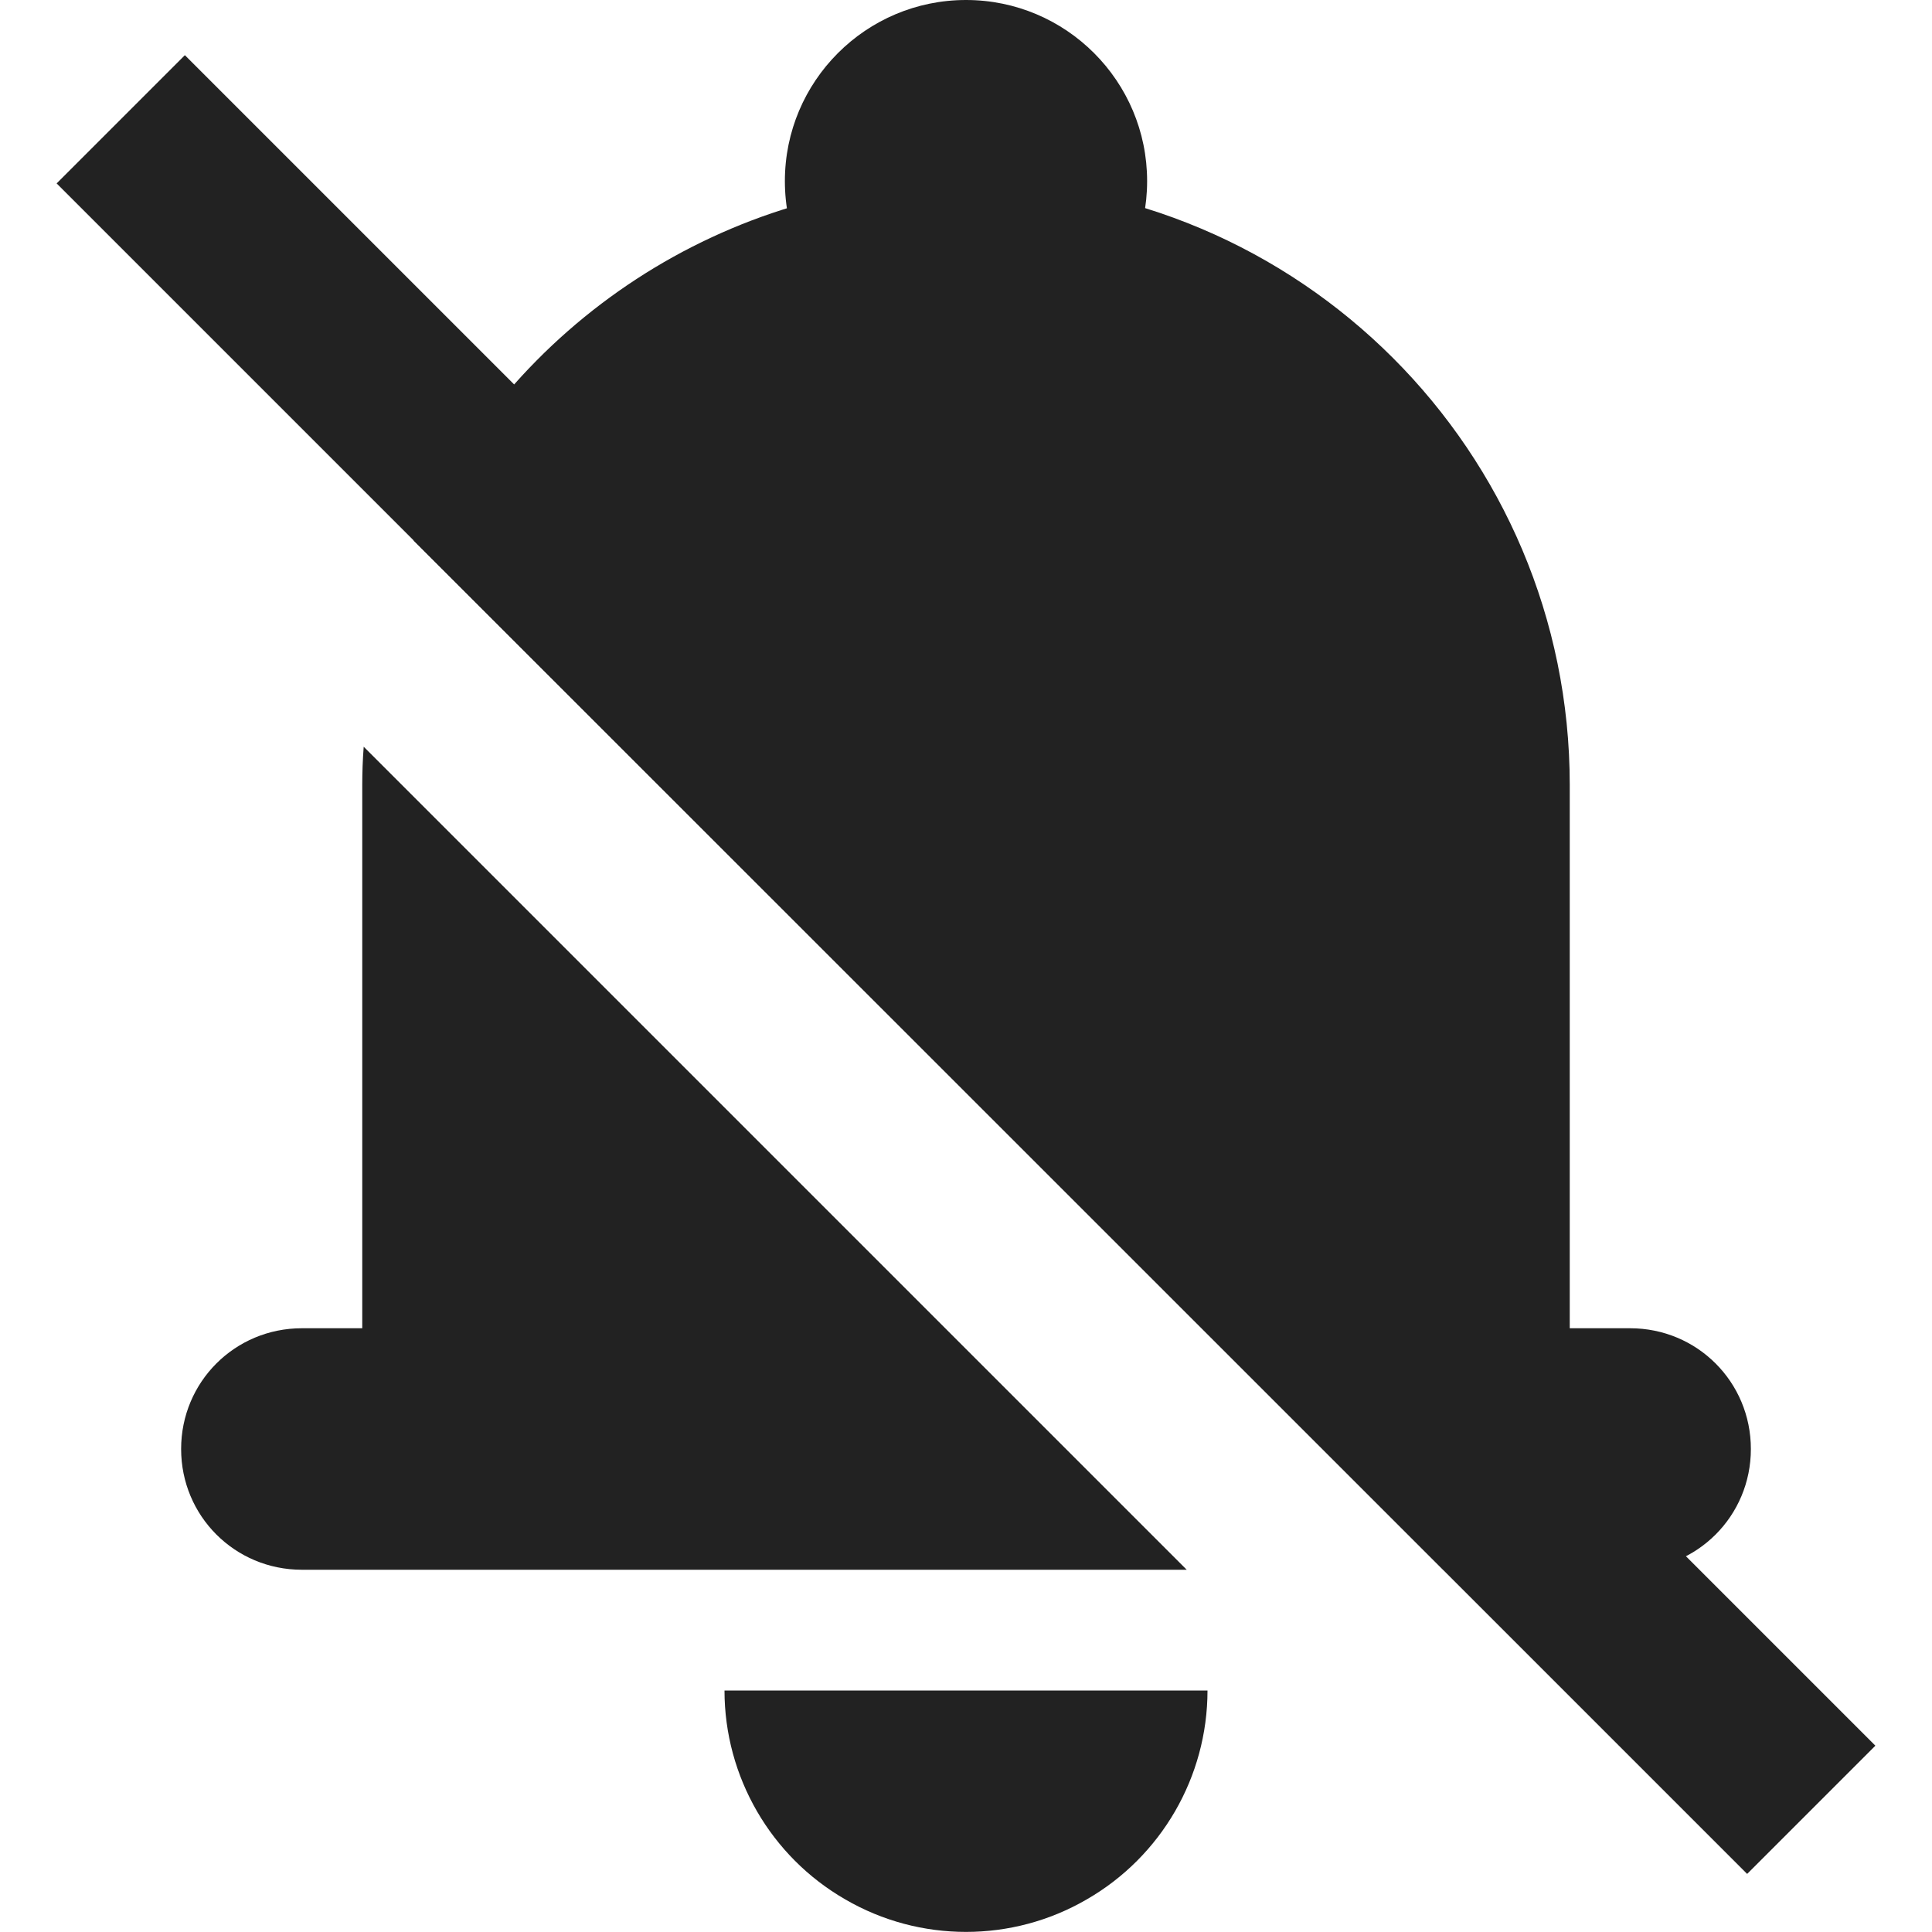
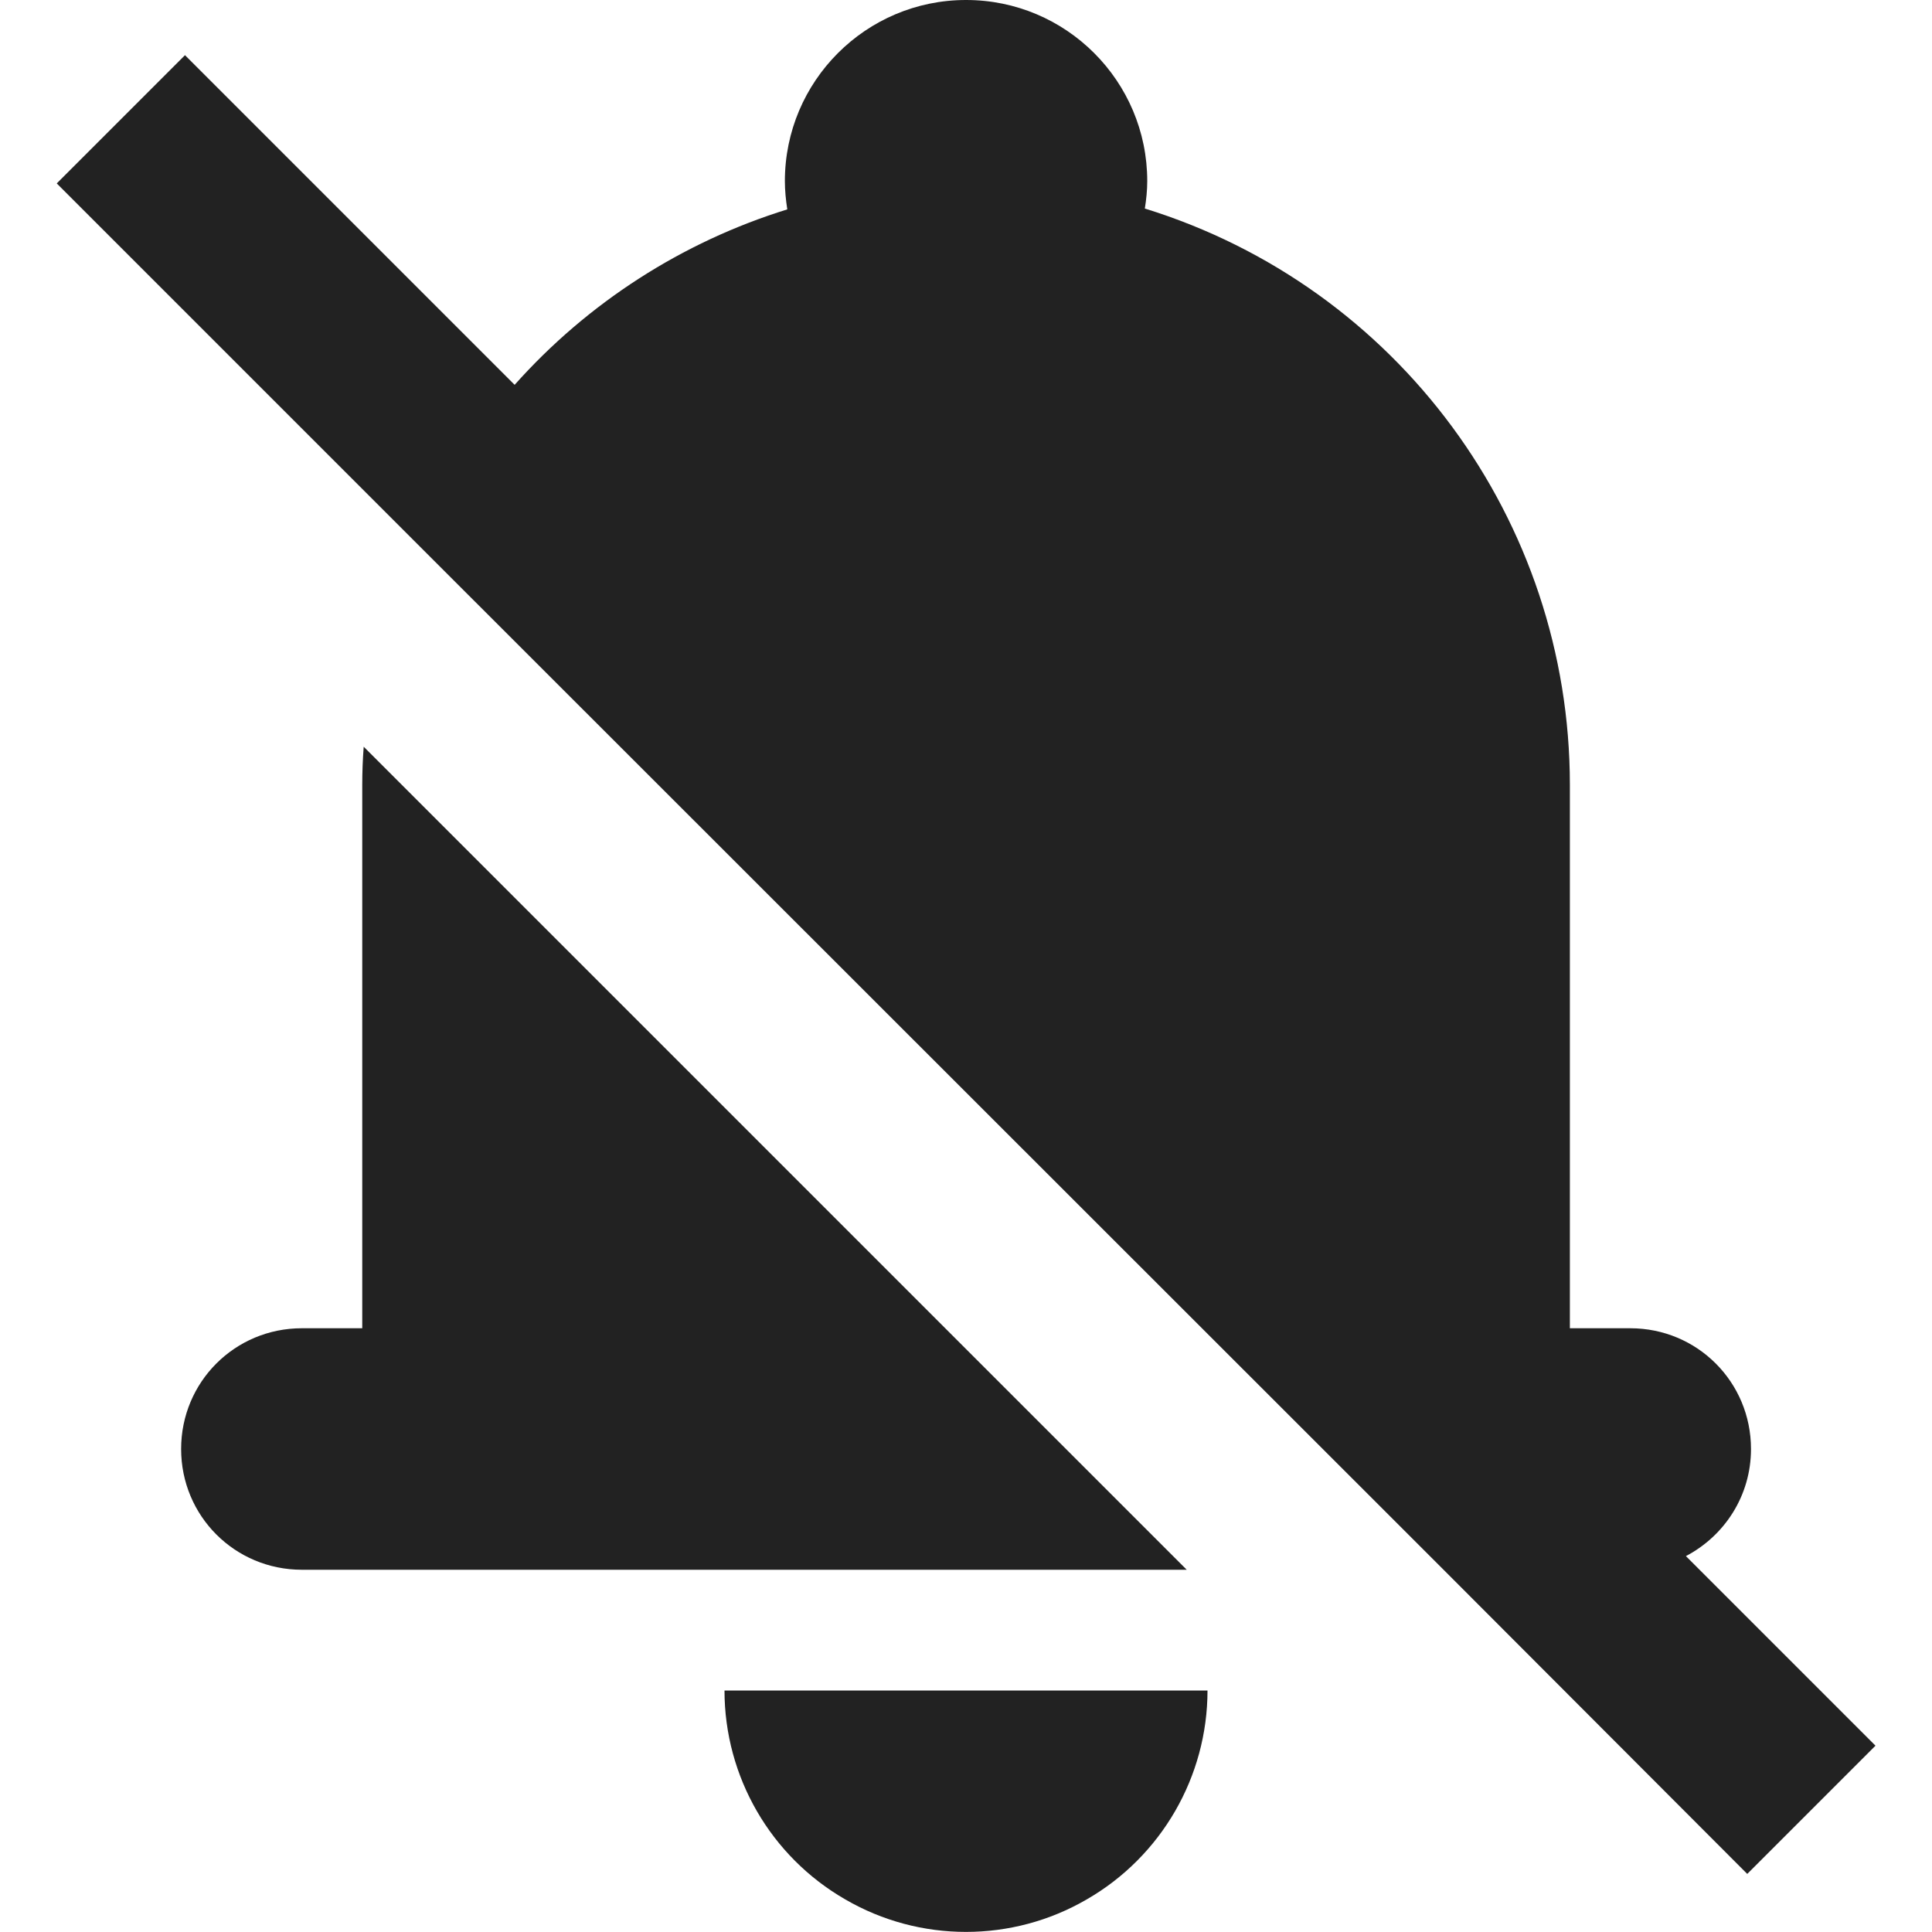
<svg xmlns="http://www.w3.org/2000/svg" height="16px" viewBox="0 0 16 16" width="16px">
-   <g fill="#222222">
-     <path d="m 8 1.5 c -1.98 0 -3.77 1.168 -4.574 2.977 l 8.527 8.523 h 1.547 c 0.555 0 1 -0.445 1 -1 s -0.445 -1 -1 -1 h -0.5 v -4.5 c 0 -2.762 -2.238 -5 -5 -5 z m -4.988 4.684 c -0.008 0.105 -0.012 0.211 -0.012 0.316 v 4.5 h -0.5 c -0.555 0 -1 0.445 -1 1 s 0.445 1 1 1 h 7.328 z m 0 0" />
-     <path d="m 10 14 c 0 0.715 -0.383 1.375 -1 1.73 c -0.617 0.359 -1.383 0.359 -2 0 c -0.617 -0.355 -1 -1.016 -1 -1.73" />
-     <path d="m 9.5 1.5 c 0 0.828 -0.672 1.5 -1.5 1.5 s -1.5 -0.672 -1.5 -1.5 s 0.672 -1.5 1.5 -1.5 s 1.5 0.672 1.5 1.5 z m 0 0" />
-     <path d="m 1.531 0.457 l -1.062 1.062 l 14 14 l 1.062 -1.062 z m 0 0" />
-   </g>
+   <path d="m 8 0 c -0.828 0 -1.5 0.672 -1.5 1.5 c 0 0.078 0.008 0.156 0.02 0.234 c -0.871 0.27 -1.652 0.773 -2.258 1.453 l -2.73 -2.73 l -1.062 1.062 l 2.957 2.957 l 8.527 8.523 l 2.516 2.52 l 1.062 -1.062 l -1.57 -1.57 c 0.32 -0.168 0.539 -0.5 0.539 -0.887 c 0 -0.555 -0.445 -1 -1 -1 h -0.5 v -4.5 c 0 -2.191 -1.426 -4.125 -3.52 -4.773 c 0.012 -0.074 0.02 -0.152 0.02 -0.227 c 0 -0.828 -0.672 -1.5 -1.5 -1.5 z m -4.988 6.184 c -0.008 0.105 -0.012 0.211 -0.012 0.316 v 4.5 h -0.5 c -0.555 0 -1 0.445 -1 1 s 0.445 1 1 1 h 7.328 z m 2.988 7.816 c 0 0.715 0.383 1.375 1 1.73 c 0.617 0.359 1.383 0.359 2 0 c 0.617 -0.355 1 -1.016 1 -1.73 z m 0 0" fill="#222222" />
</svg>
